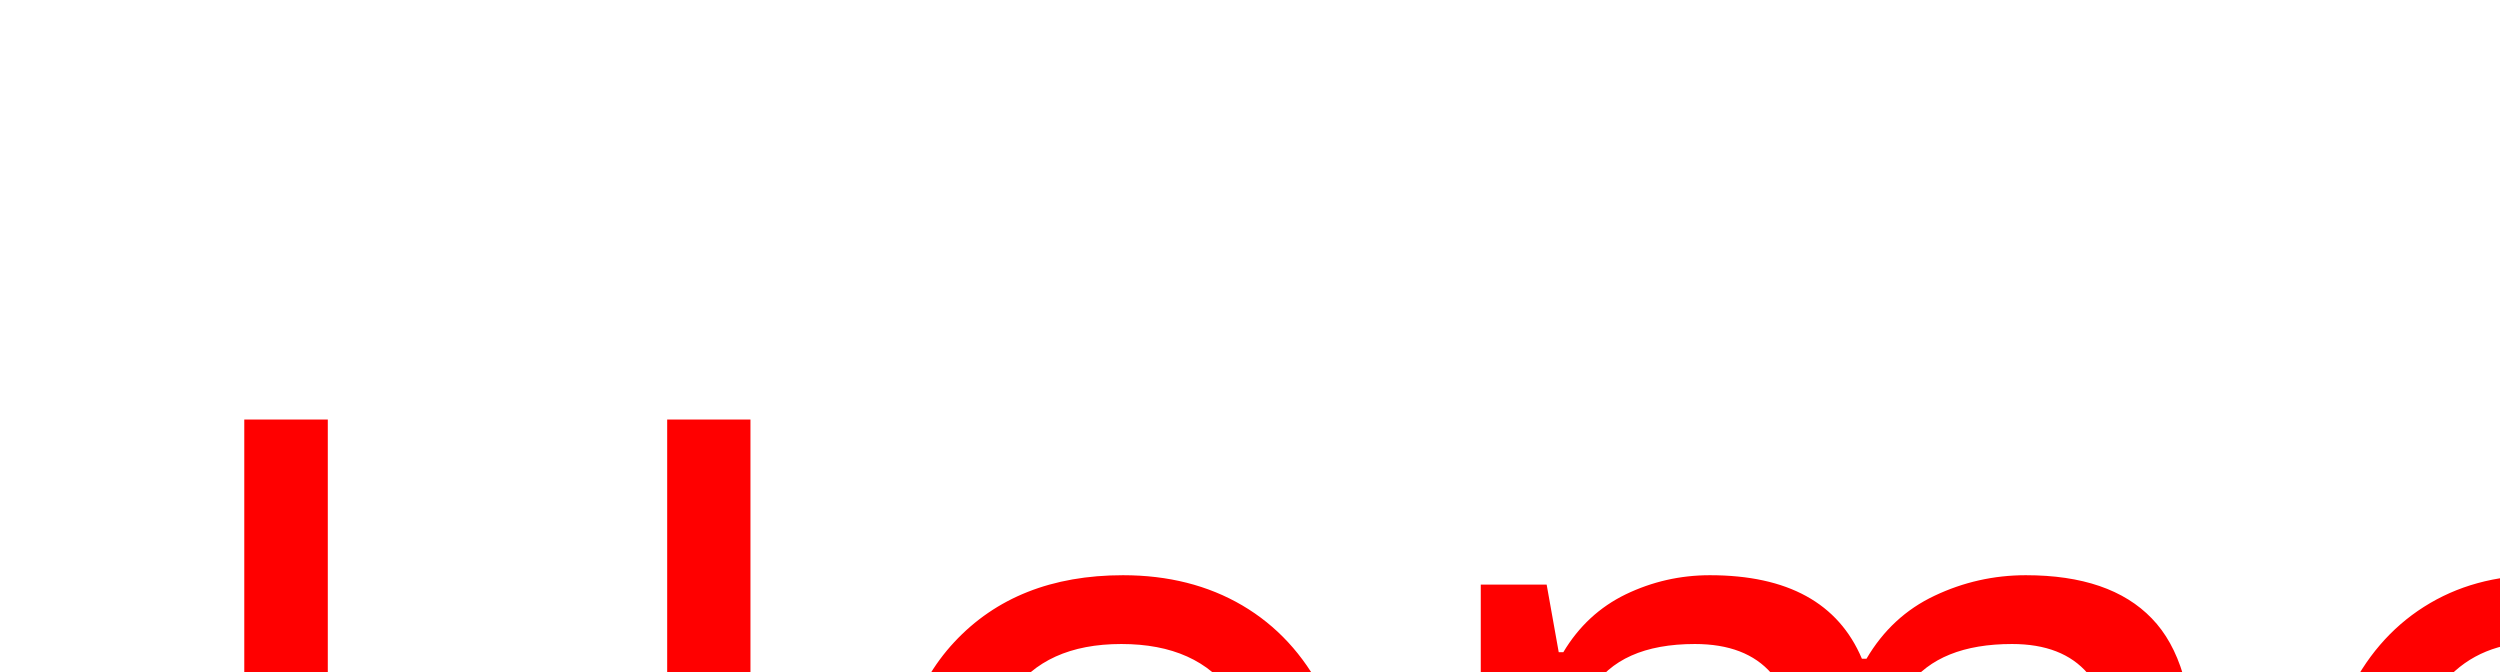
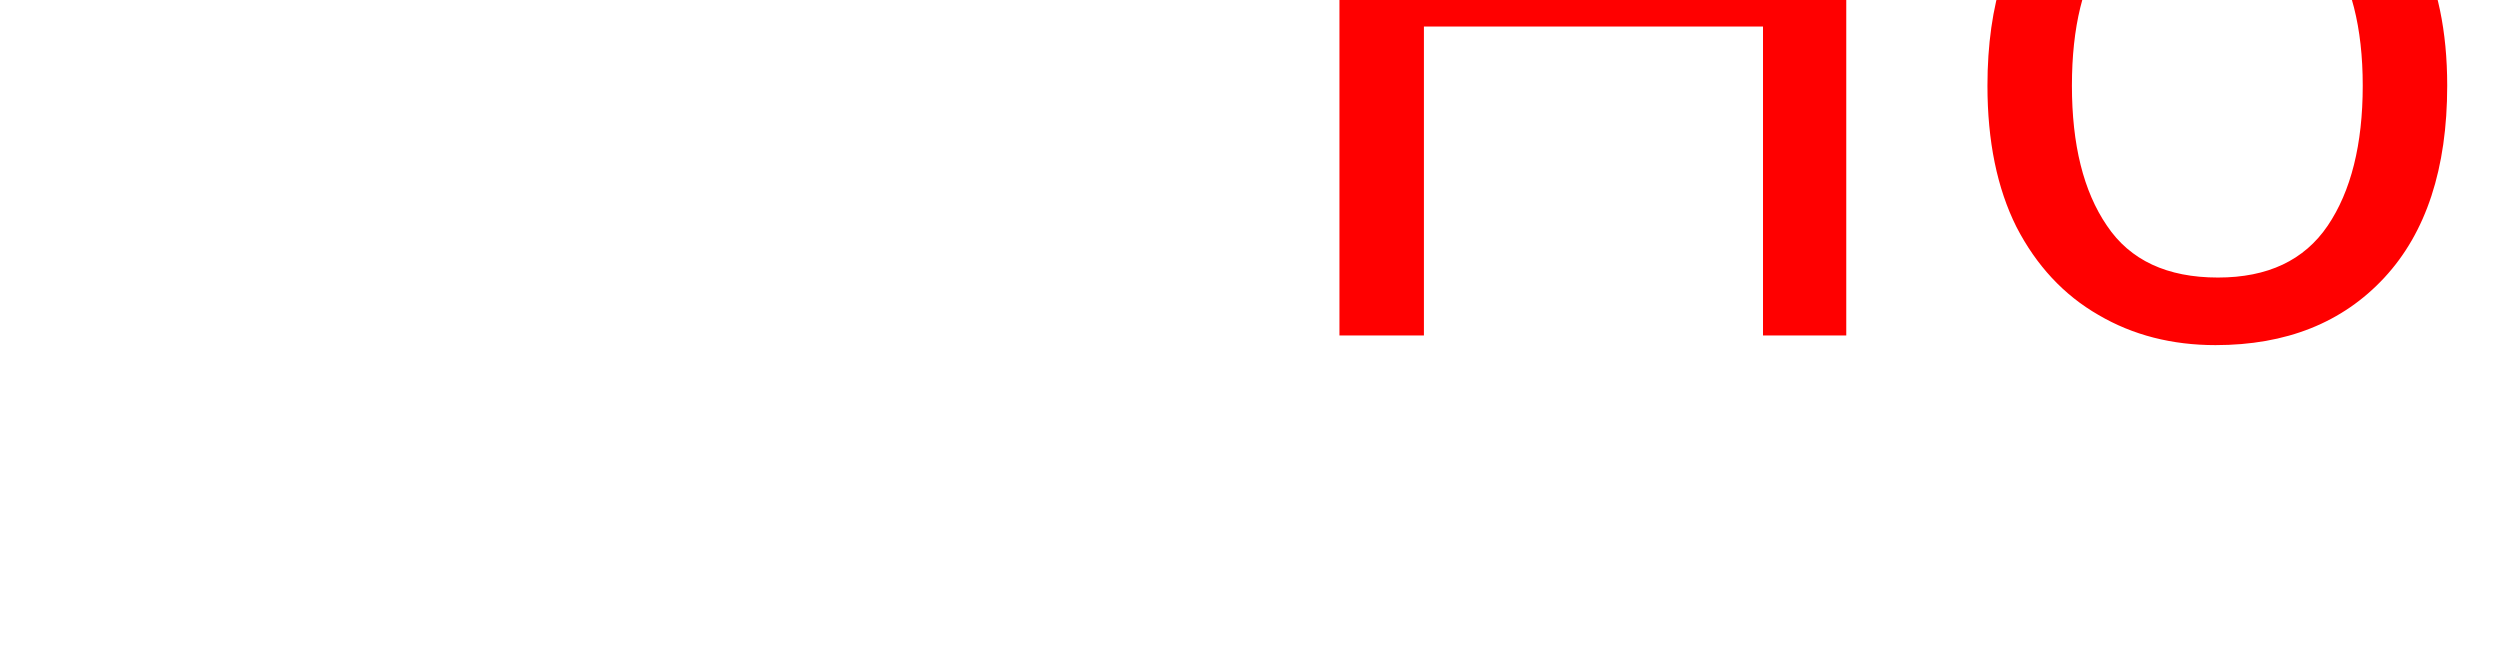
<svg xmlns="http://www.w3.org/2000/svg">
  <defs>
    <style type="text/css">
			@font-face {
			font-family: FontAwesome;
			src: url('./Font-Awesome-5-Free-Solid-900.otf');
			}
		</style>
  </defs>
-   <text x="10" y="70" font-family="FontAwesome" font-size="500%" fill="red">Home</text>
+   <text x="50%" y="50%" font-family="FontAwesome" fill="red">Home</text>
</svg>
